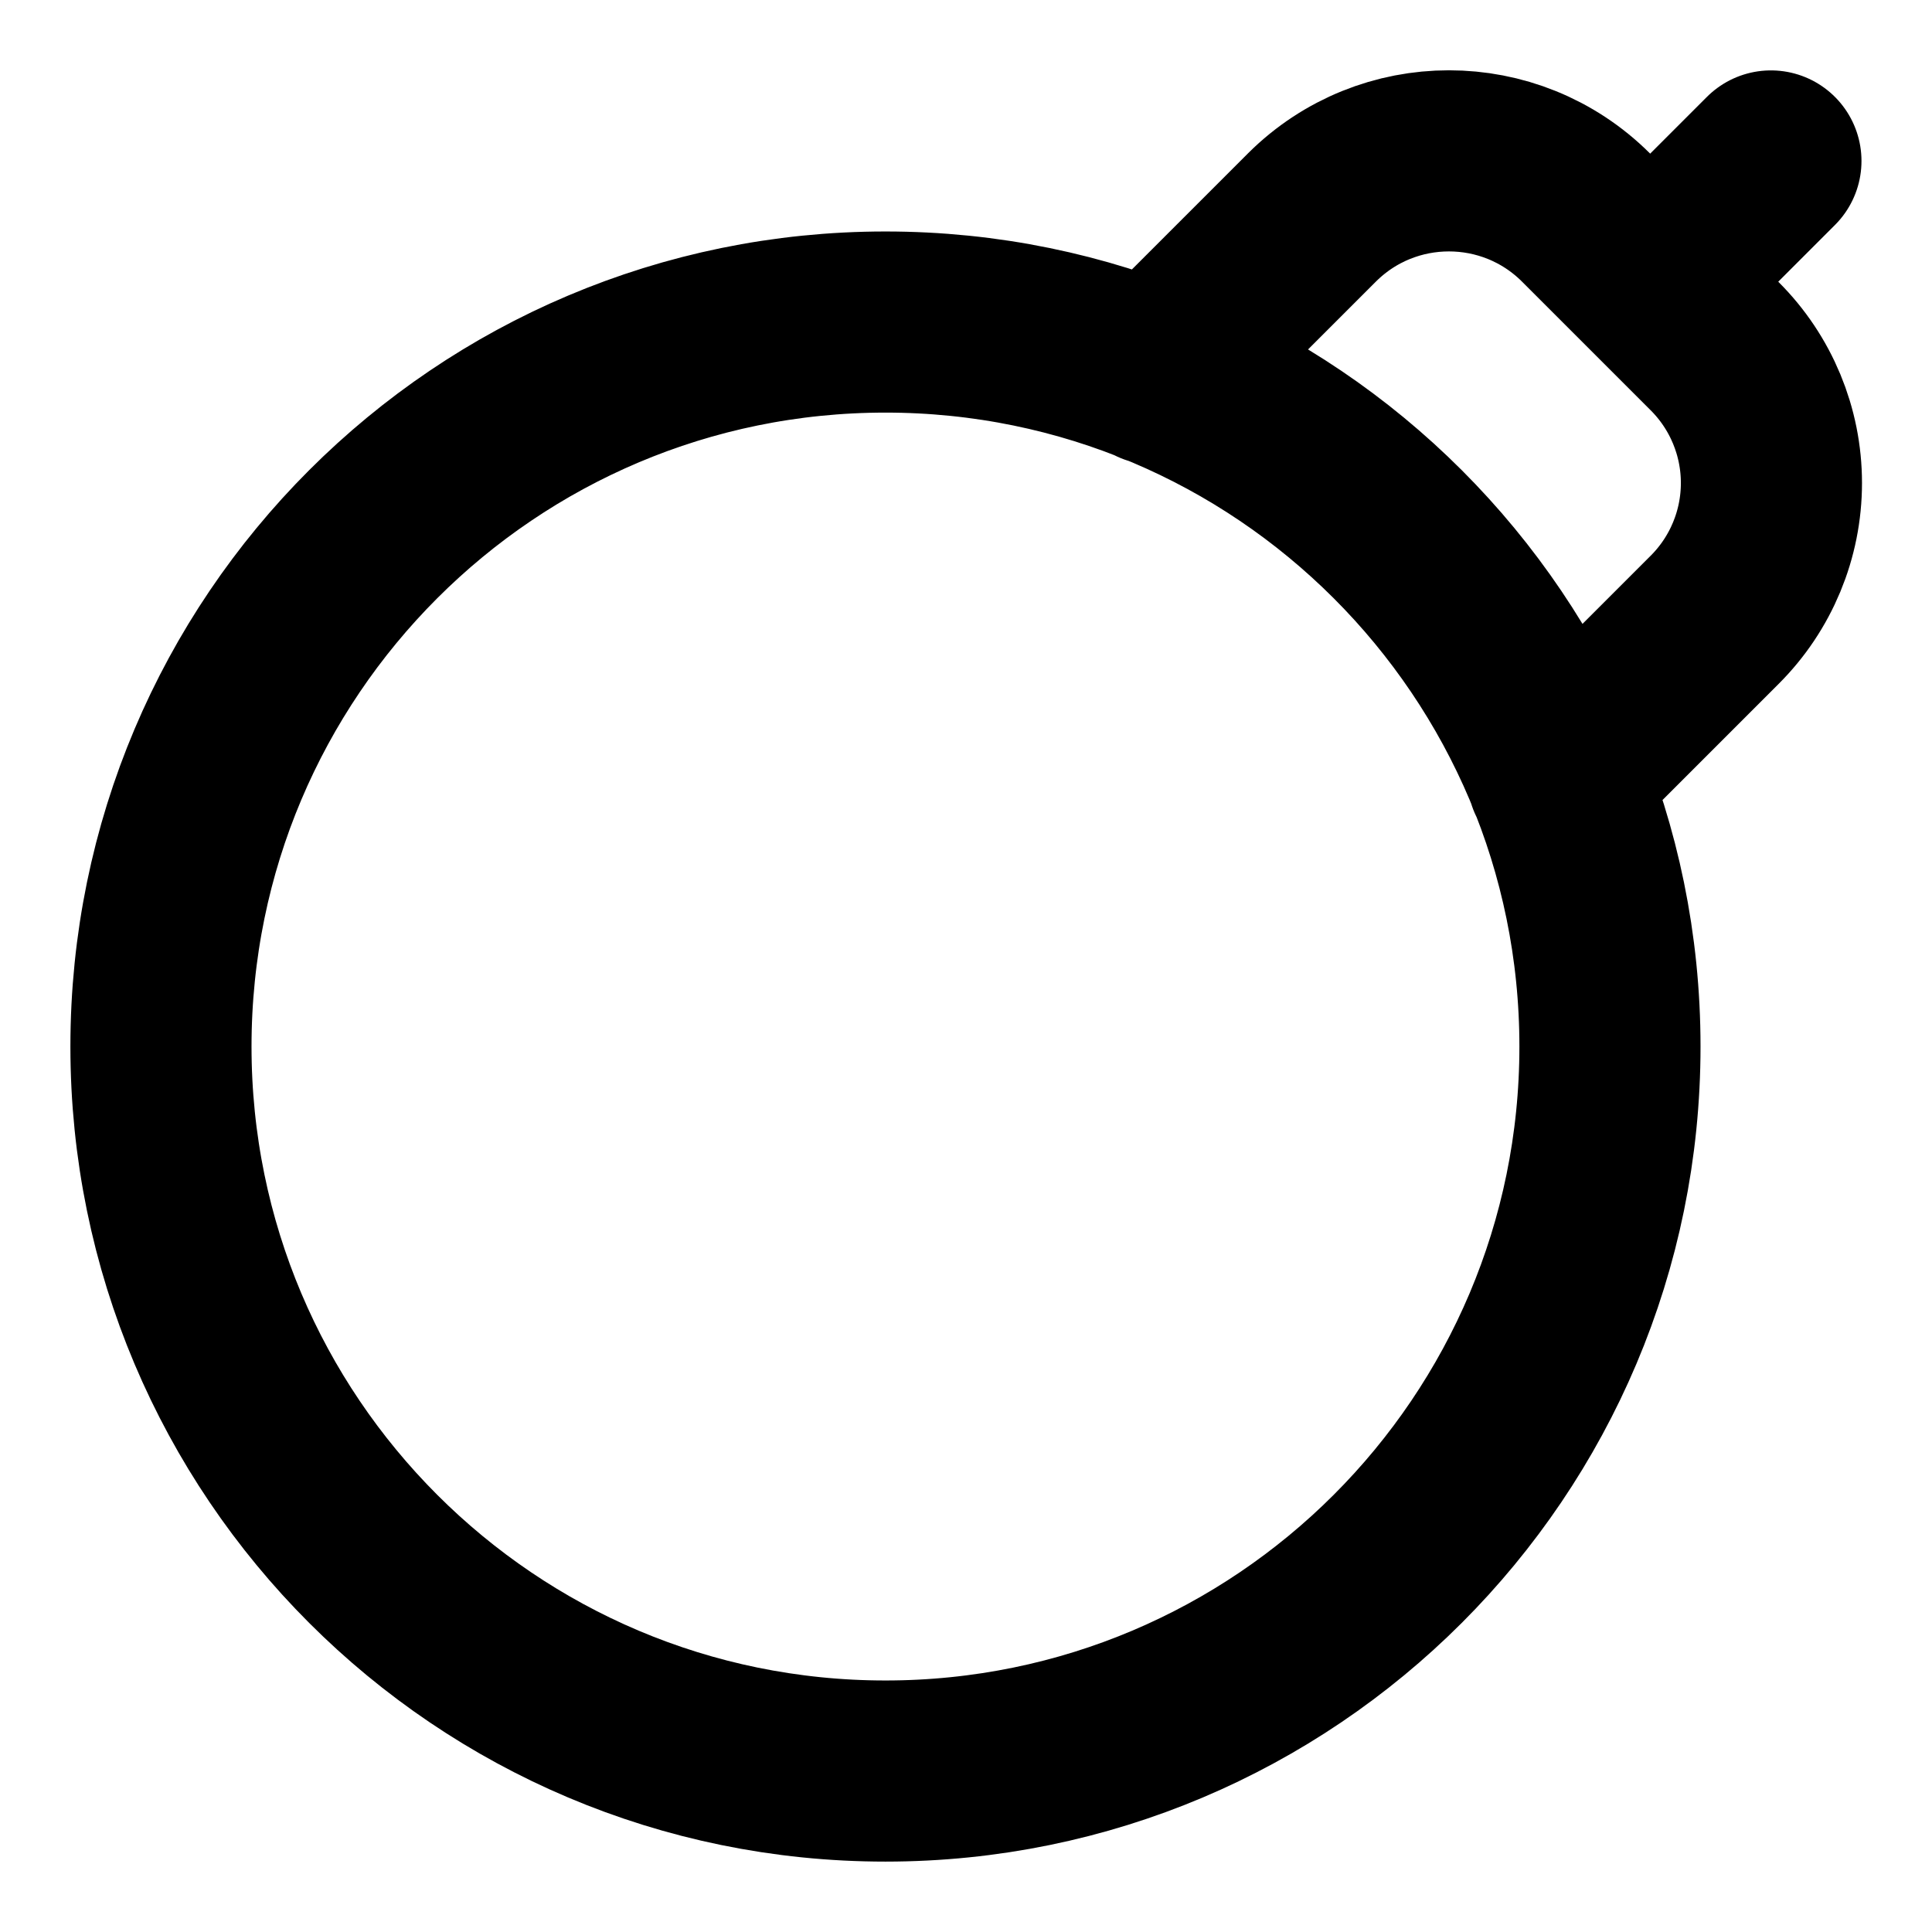
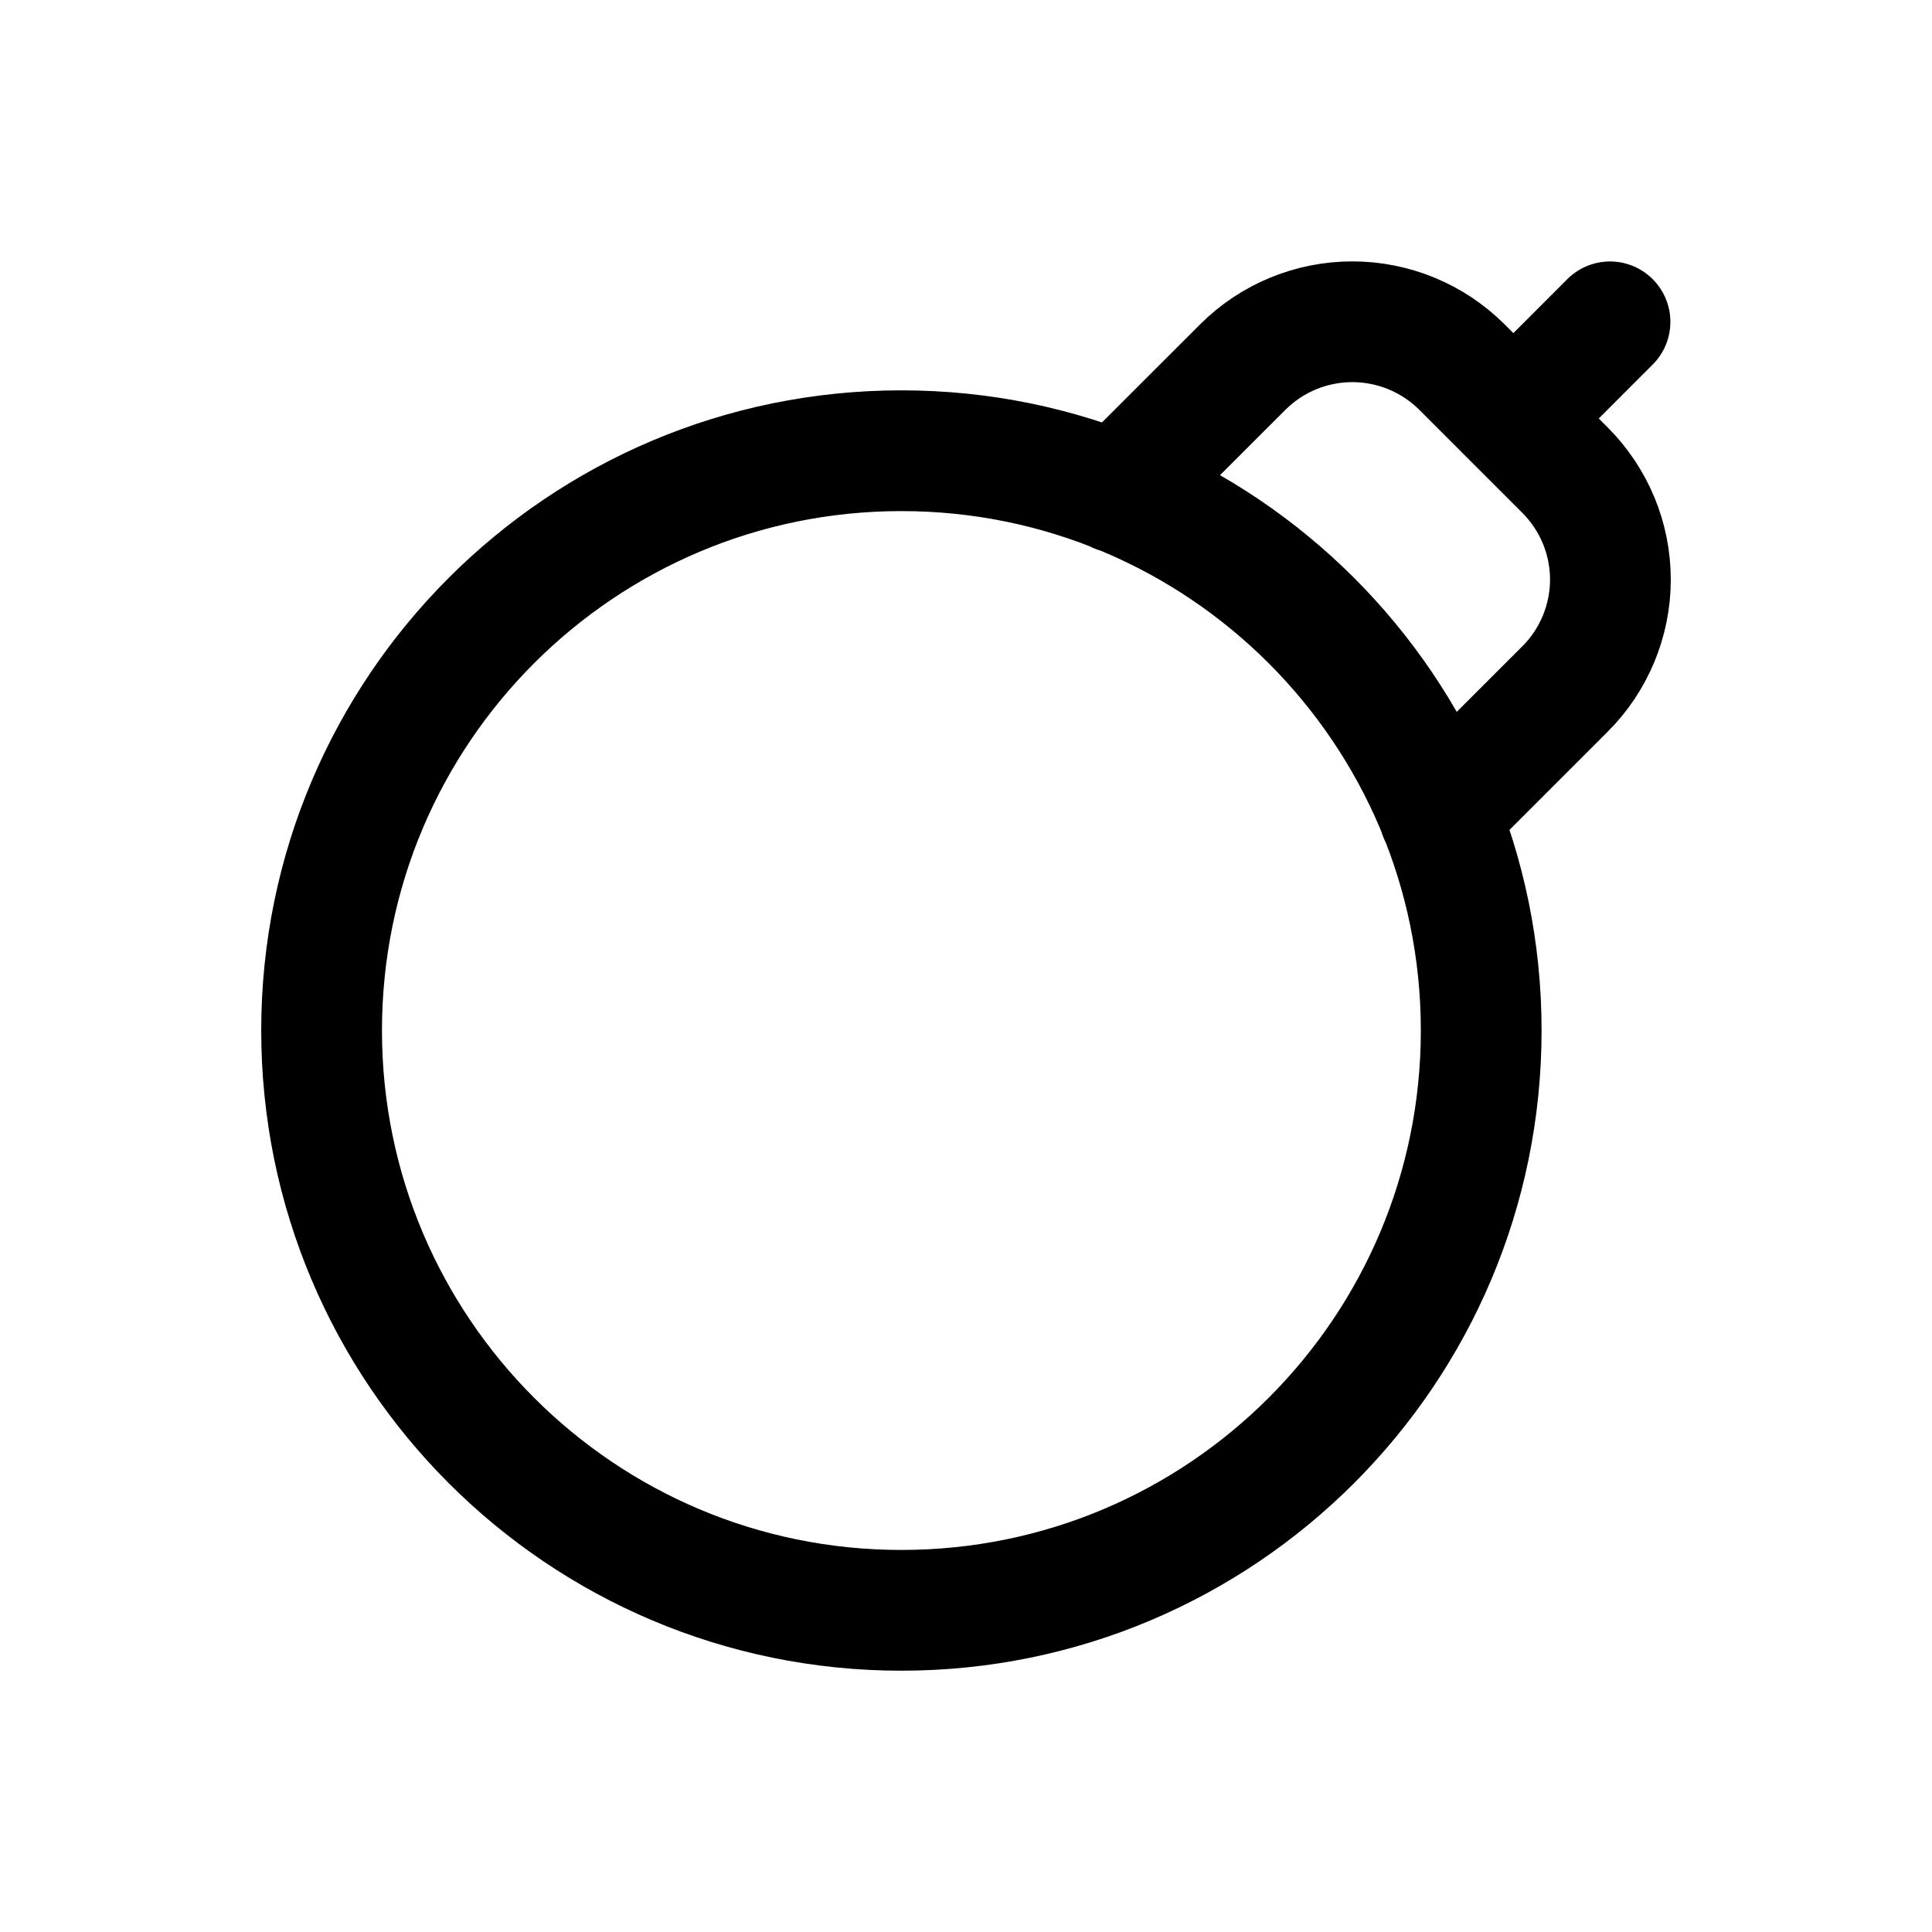
- <svg xmlns="http://www.w3.org/2000/svg" width="16" height="16" fill="none">
-   <g clip-path="url(#a)">
-     <path vector-effect="non-scaling-stroke" stroke="currentColor" stroke-linecap="round" stroke-linejoin="round" stroke-width="1.5" d="m9.566 3.1 1.3-1.3a1.607 1.607 0 0 1 2.267 0L14.2 2.867a1.6 1.6 0 0 1 0 2.266l-1.3 1.3m1.766-5.1-1 1m-.333 6.334a6 6 0 1 1-12 0 6 6 0 0 1 12 0Z" />
-   </g>
-   <defs>
-     <clipPath id="a">
-       <path vector-effect="non-scaling-stroke" fill="currentColor" d="M0 0h16v16H0z" />
-     </clipPath>
-   </defs>
+ <svg xmlns="http://www.w3.org/2000/svg" width="24" height="24" viewBox="0 0 24 24" fill="none">
+   <path d="M13.878 6.119L15.439 4.559C15.8 4.199 16.29 3.997 16.799 3.997C17.309 3.997 17.798 4.199 18.16 4.559L19.44 5.839C19.619 6.018 19.761 6.23 19.858 6.463C19.955 6.696 20.005 6.947 20.005 7.2C20.005 7.452 19.955 7.703 19.858 7.936C19.761 8.17 19.619 8.382 19.44 8.56L17.88 10.12M20 3.998L18.8 5.199M18.4 12.801C18.4 16.779 15.175 20.004 11.197 20.004C7.22 20.004 3.995 16.779 3.995 12.801C3.995 8.824 7.22 5.599 11.197 5.599C15.175 5.599 18.4 8.824 18.4 12.801Z" stroke="currentColor" stroke-width="1.5" stroke-linecap="round" stroke-linejoin="round" />
</svg>
